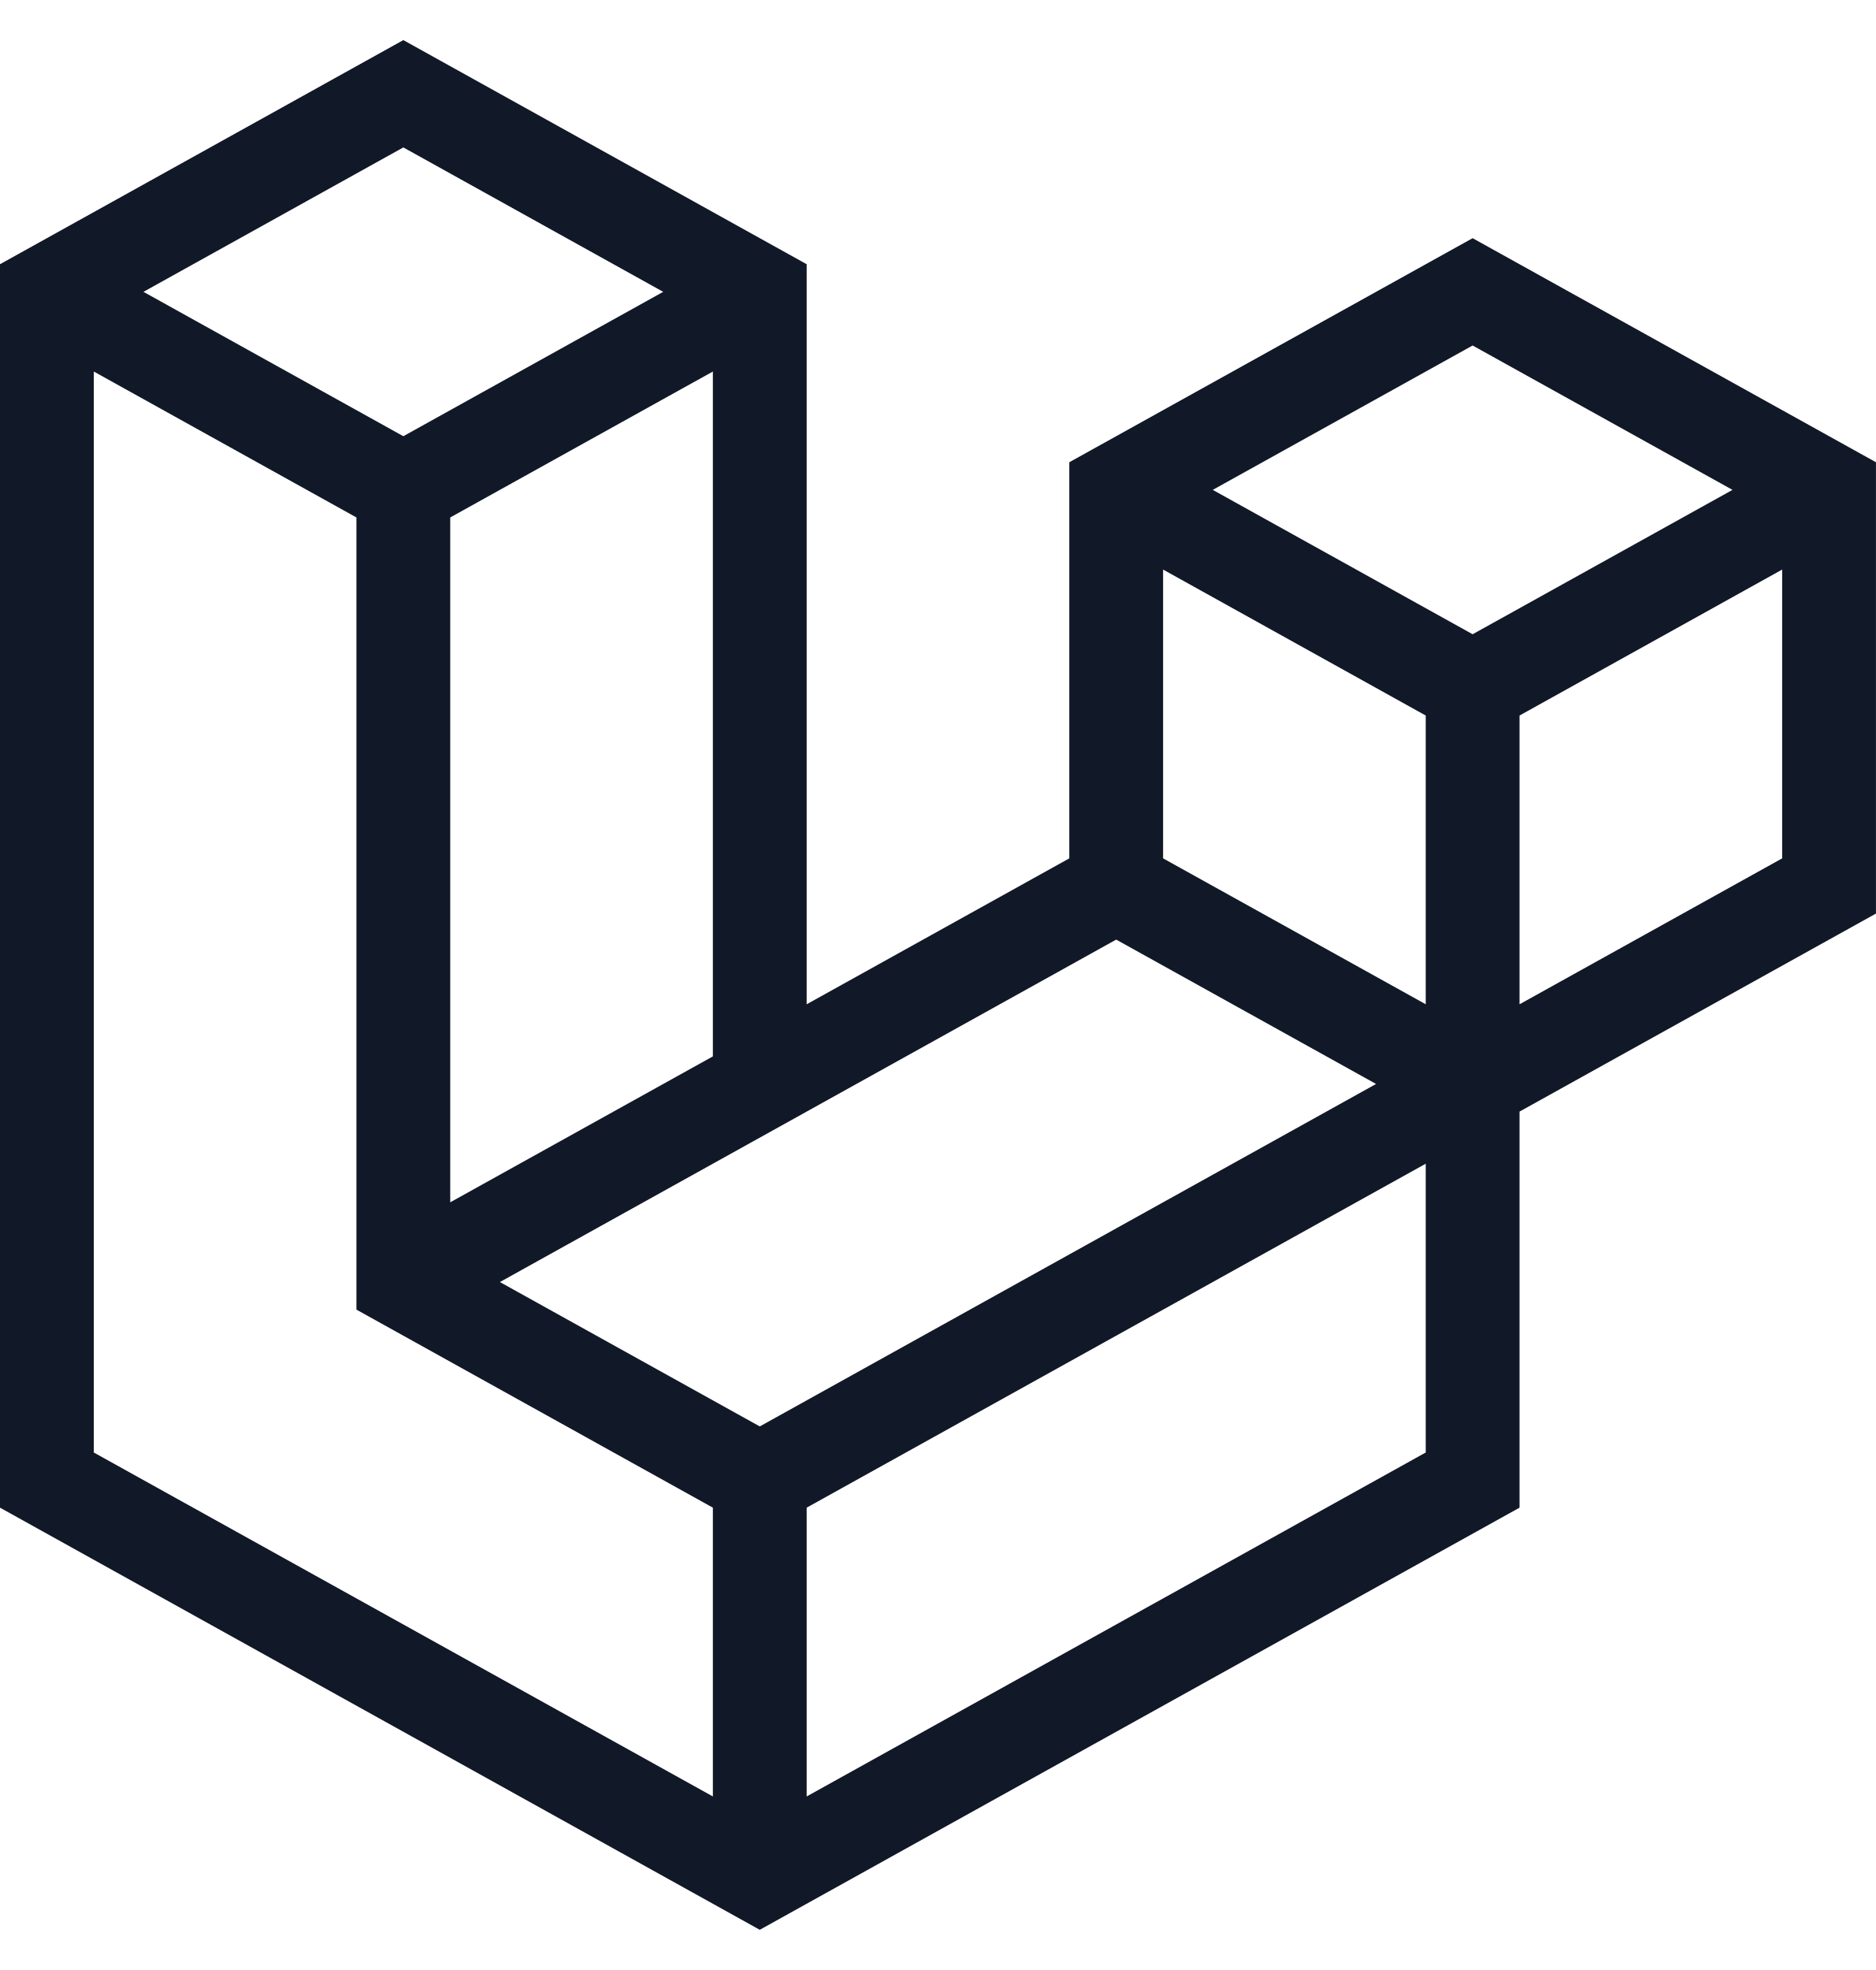
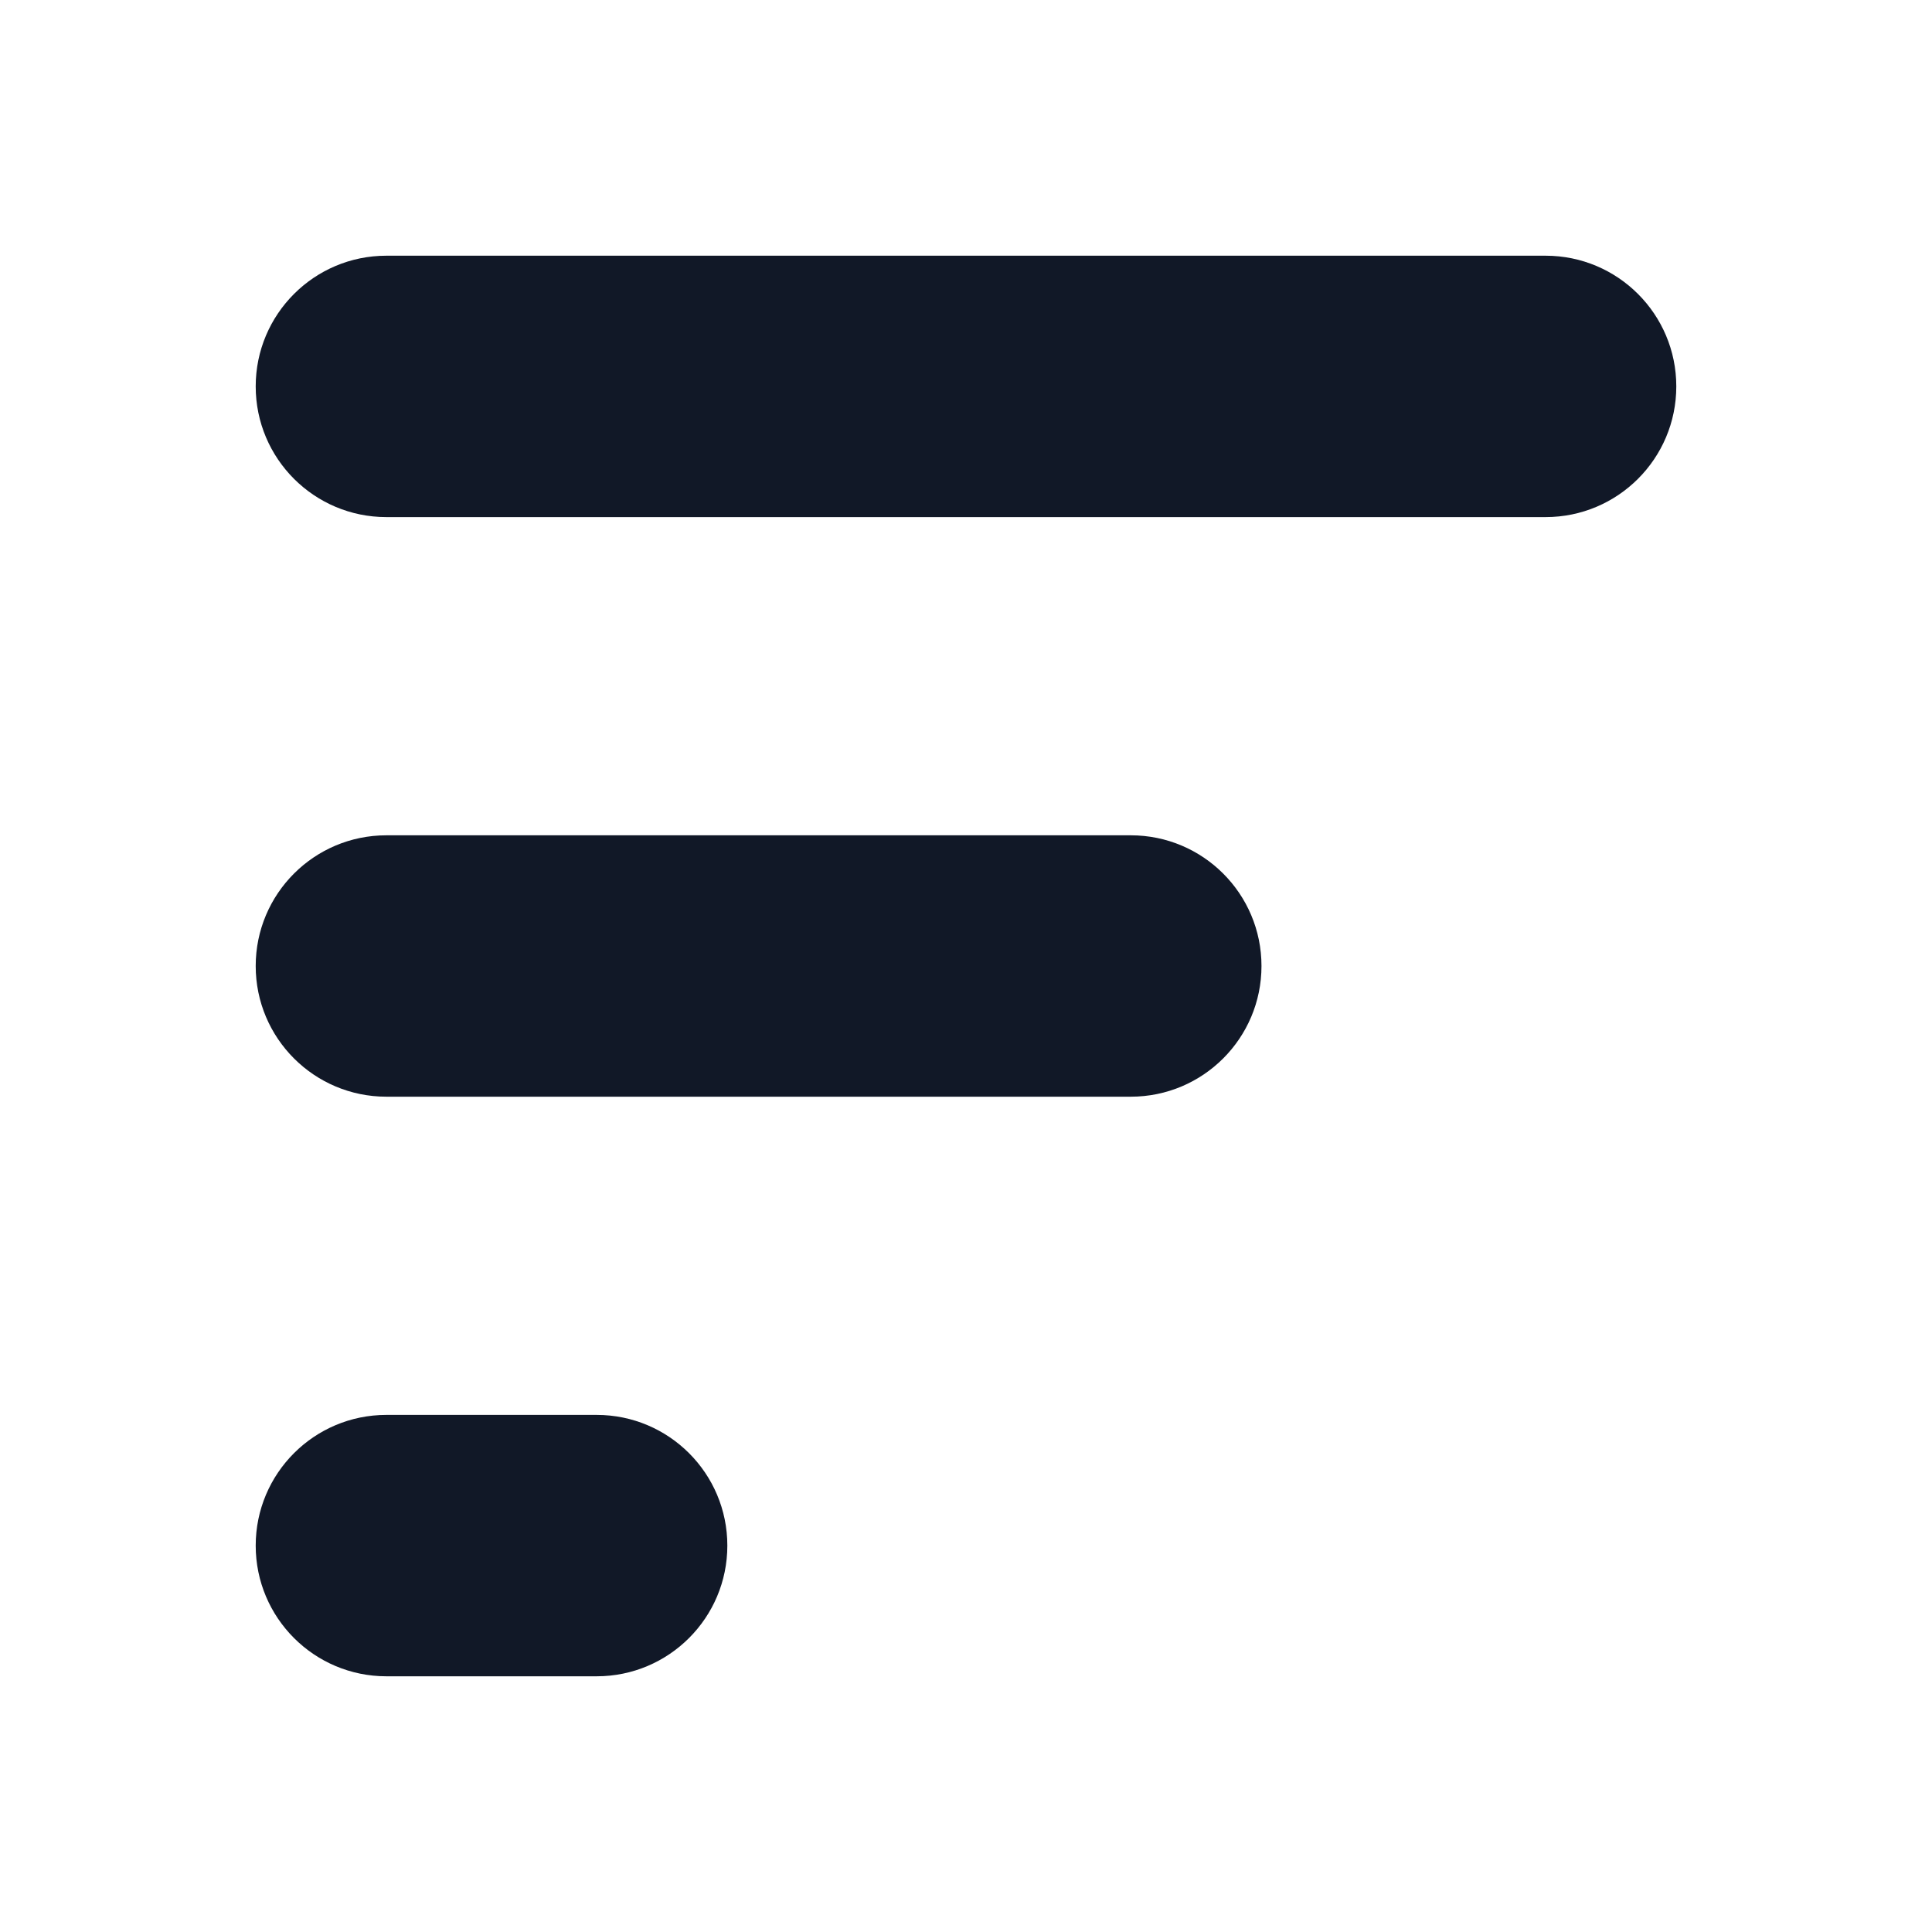
- <svg xmlns="http://www.w3.org/2000/svg" width="40" height="42" viewBox="0 0 40 42" fill="none">
-   <path fill-rule="evenodd" clip-rule="evenodd" d="M17.2 5.633L8.6 0.855L0 5.633V32.143L16.2 41.143L32.4 32.143V23.699L40 19.477V9.855L31.4 5.078L22.8 9.855V18.3L17.2 21.411V5.633ZM38 18.3L32.4 21.411V15.255L38 12.143V18.3ZM36.941 10.444L31.4 13.522L25.859 10.444L31.4 7.366L36.941 10.444ZM24.8 18.3V12.143L30.4 15.255V21.411L24.8 18.3ZM23.8 20.032L29.341 23.11L16.2 30.411L10.659 27.333L23.8 20.032ZM7.6 27.921L15.2 32.143V38.3L2 30.967V7.921L7.6 11.032V27.921ZM8.6 9.3L3.059 6.222L8.6 3.143L14.141 6.222L8.6 9.3ZM30.4 24.81L17.2 32.143V38.3L30.4 30.967V24.81ZM9.6 11.032L15.2 7.921V22.522L9.6 25.633V11.032Z" fill="#111827" />
+ <svg xmlns="http://www.w3.org/2000/svg" width="34" height="34" viewBox="0 0 34 34">
+   <style>
+   rect { fill: #111827; }
+   @media (prefers-color-scheme: dark) {
+     rect { fill: #f8fafc; }
+   }
+ </style>
+   <rect x="4.5" y="4.5" width="25" height="4.6" rx="2.3" />
+   <rect x="4.5" y="14.7" width="17.7" height="4.6" rx="2.3" />
+   <rect x="4.5" y="24.9" width="8.3" height="4.6" rx="2.3" />
</svg>
